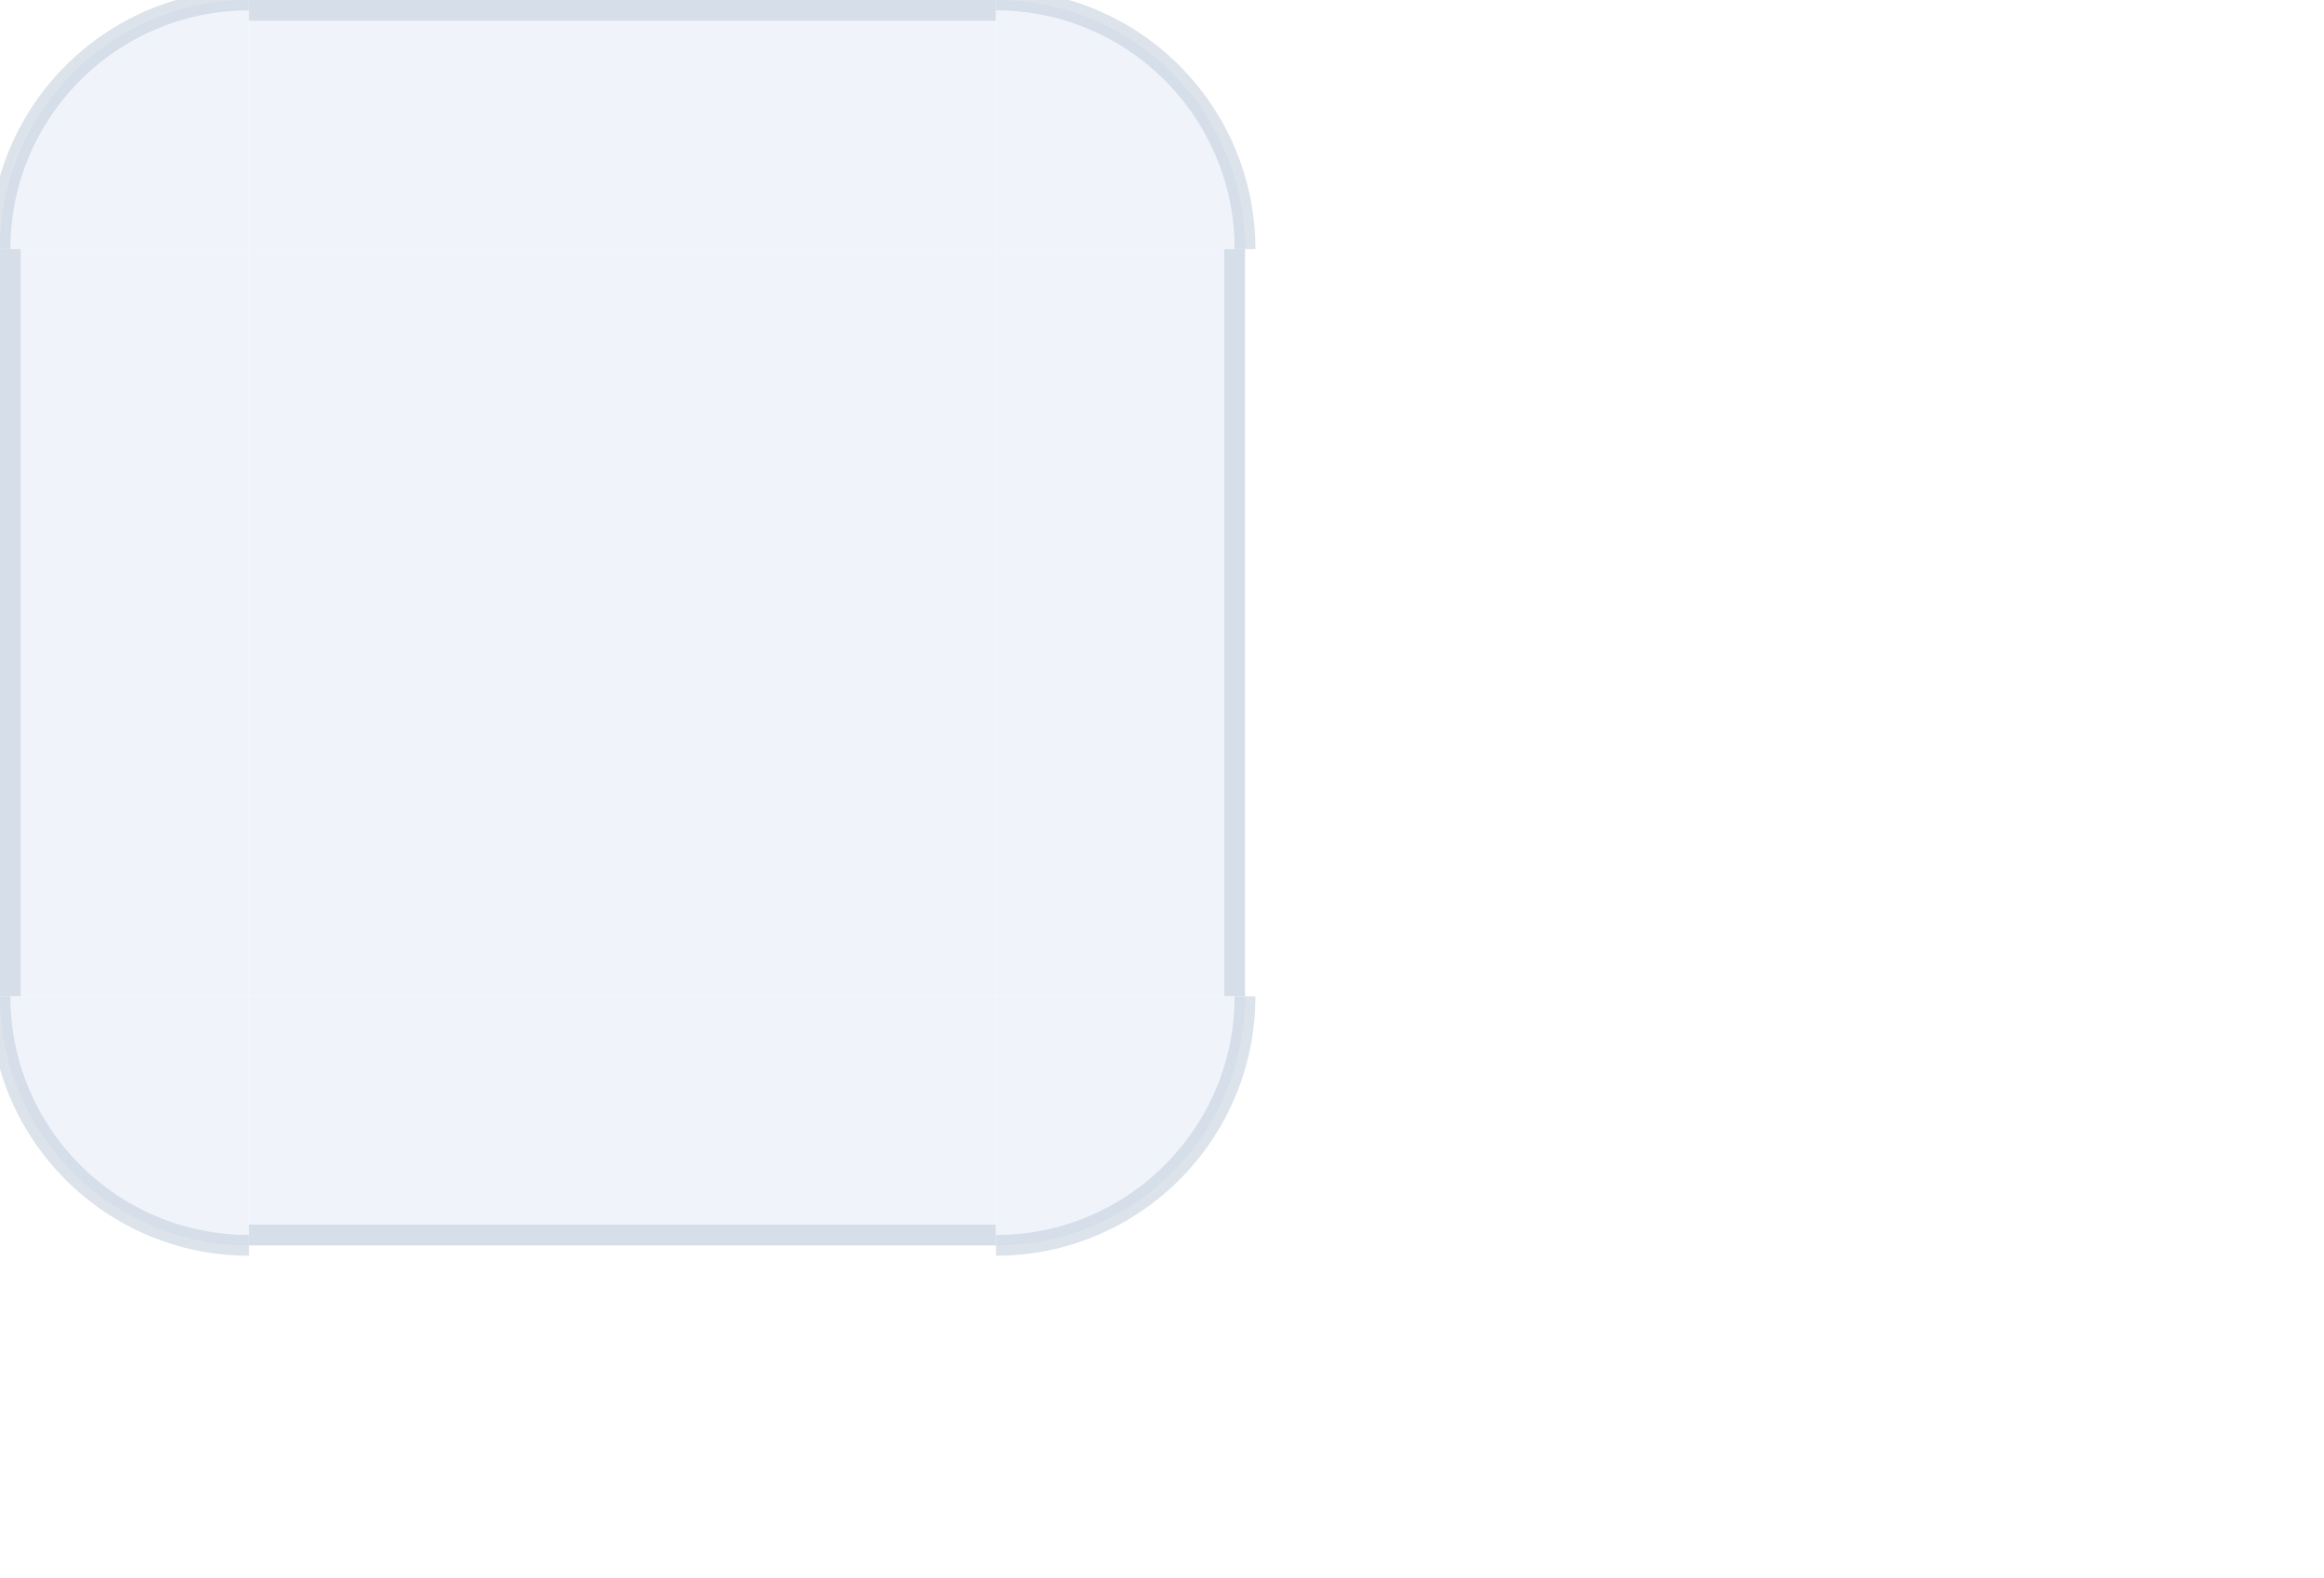
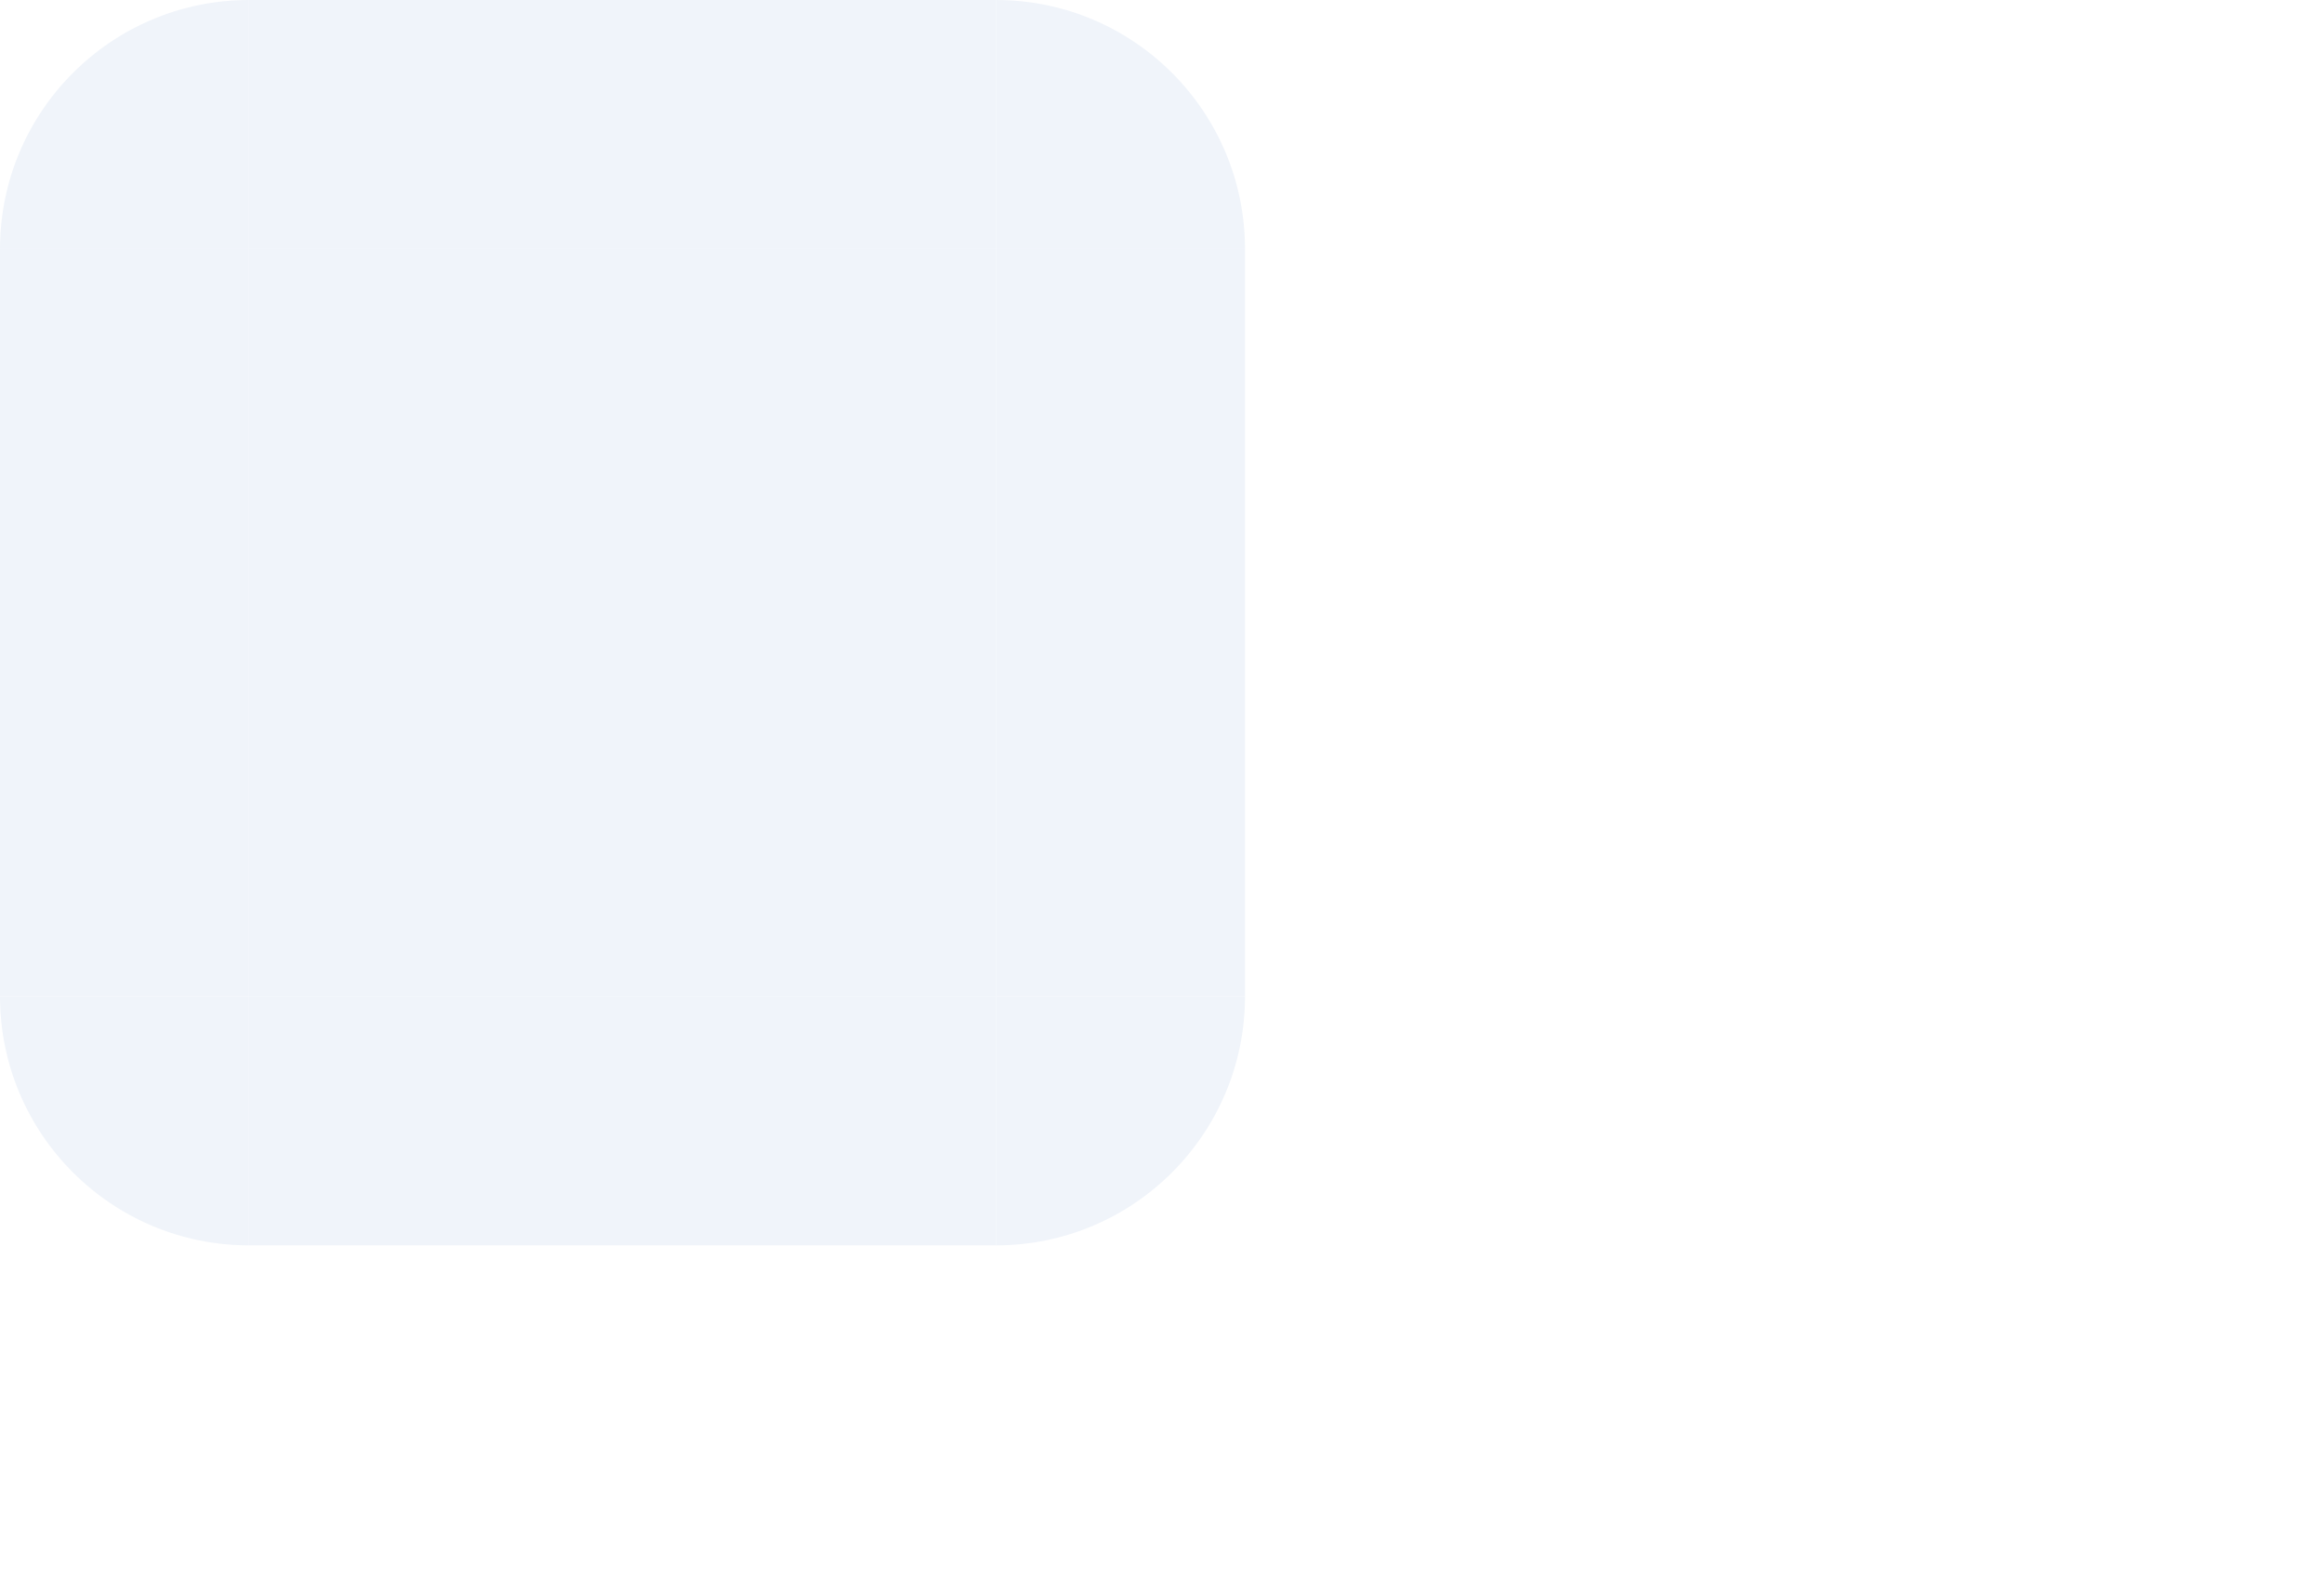
<svg xmlns="http://www.w3.org/2000/svg" width="112" height="76" viewBox="0 0 112 76">
  <g id="topleft">
    <path d="M12 0 V12 H0 C0 5.373 5.373 0 12 0 Z" fill="#F0F4FA" />
-     <path d="M0 12 C0 5.373 5.373 0 12 0" fill="none" stroke="#BCCADA" stroke-width="1" stroke-opacity=".53" />
  </g>
  <g id="top">
    <rect x="12" y="0" width="36" height="12" fill="#F0F4FA" />
-     <path d="M12 .5 H48" fill="none" stroke="#BCCADA" stroke-width="1" stroke-opacity=".53" />
  </g>
  <g id="topright">
    <path d="M48 0 C54.627 0 60 5.373 60 12 H48 Z" fill="#F0F4FA" />
-     <path d="M48 0 C54.627 0 60 5.373 60 12" fill="none" stroke="#BCCADA" stroke-width="1" stroke-opacity=".53" />
  </g>
  <g id="left">
    <rect x="0" y="12" width="12" height="36" fill="#F0F4FA" />
-     <path d="M.5 12 V48" fill="none" stroke="#BCCADA" stroke-width="1" stroke-opacity=".53" />
  </g>
  <g id="center">
    <rect x="12" y="12" width="36" height="36" fill="#F0F4FA" />
  </g>
  <g id="right">
    <rect x="48" y="12" width="12" height="36" fill="#F0F4FA" />
-     <path d="M59.5 12 V48" fill="none" stroke="#BCCADA" stroke-width="1" stroke-opacity=".53" />
  </g>
  <g id="bottomleft">
    <path d="M0 48 H12 V60 C5.373 60 0 54.627 0 48 Z" fill="#F0F4FA" />
-     <path d="M0 48 C0 54.627 5.373 60 12 60" fill="none" stroke="#BCCADA" stroke-width="1" stroke-opacity=".53" />
  </g>
  <g id="bottom">
    <rect x="12" y="48" width="36" height="12" fill="#F0F4FA" />
-     <path d="M12 59.5 H48" fill="none" stroke="#BCCADA" stroke-width="1" stroke-opacity=".53" />
  </g>
  <g id="bottomright">
    <path d="M48 48 H60 C60 54.627 54.627 60 48 60 Z" fill="#F0F4FA" />
-     <path d="M48 60 C54.627 60 60 54.627 60 48" fill="none" stroke="#BCCADA" stroke-width="1" stroke-opacity=".53" />
  </g>
-   <rect id="hint-top-margin" x="72" y="4" width="2" height="5" fill="#000" fill-opacity="0" />
-   <rect id="hint-right-margin" x="76" y="4" width="5" height="2" fill="#000" fill-opacity="0" />
-   <rect id="hint-bottom-margin" x="88" y="4" width="2" height="5" fill="#000" fill-opacity="0" />
-   <rect id="hint-left-margin" x="92" y="4" width="5" height="2" fill="#000" fill-opacity="0" />
+   <rect id="hint-top-margin" x="72" y="4" width="2" height="2" fill="#000" fill-opacity="0" />
+   <rect id="hint-right-margin" x="76" y="4" width="2" height="2" fill="#000" fill-opacity="0" />
+   <rect id="hint-bottom-margin" x="88" y="4" width="2" height="2" fill="#000" fill-opacity="0" />
+   <rect id="hint-left-margin" x="92" y="4" width="2" height="2" fill="#000" fill-opacity="0" />
</svg>
